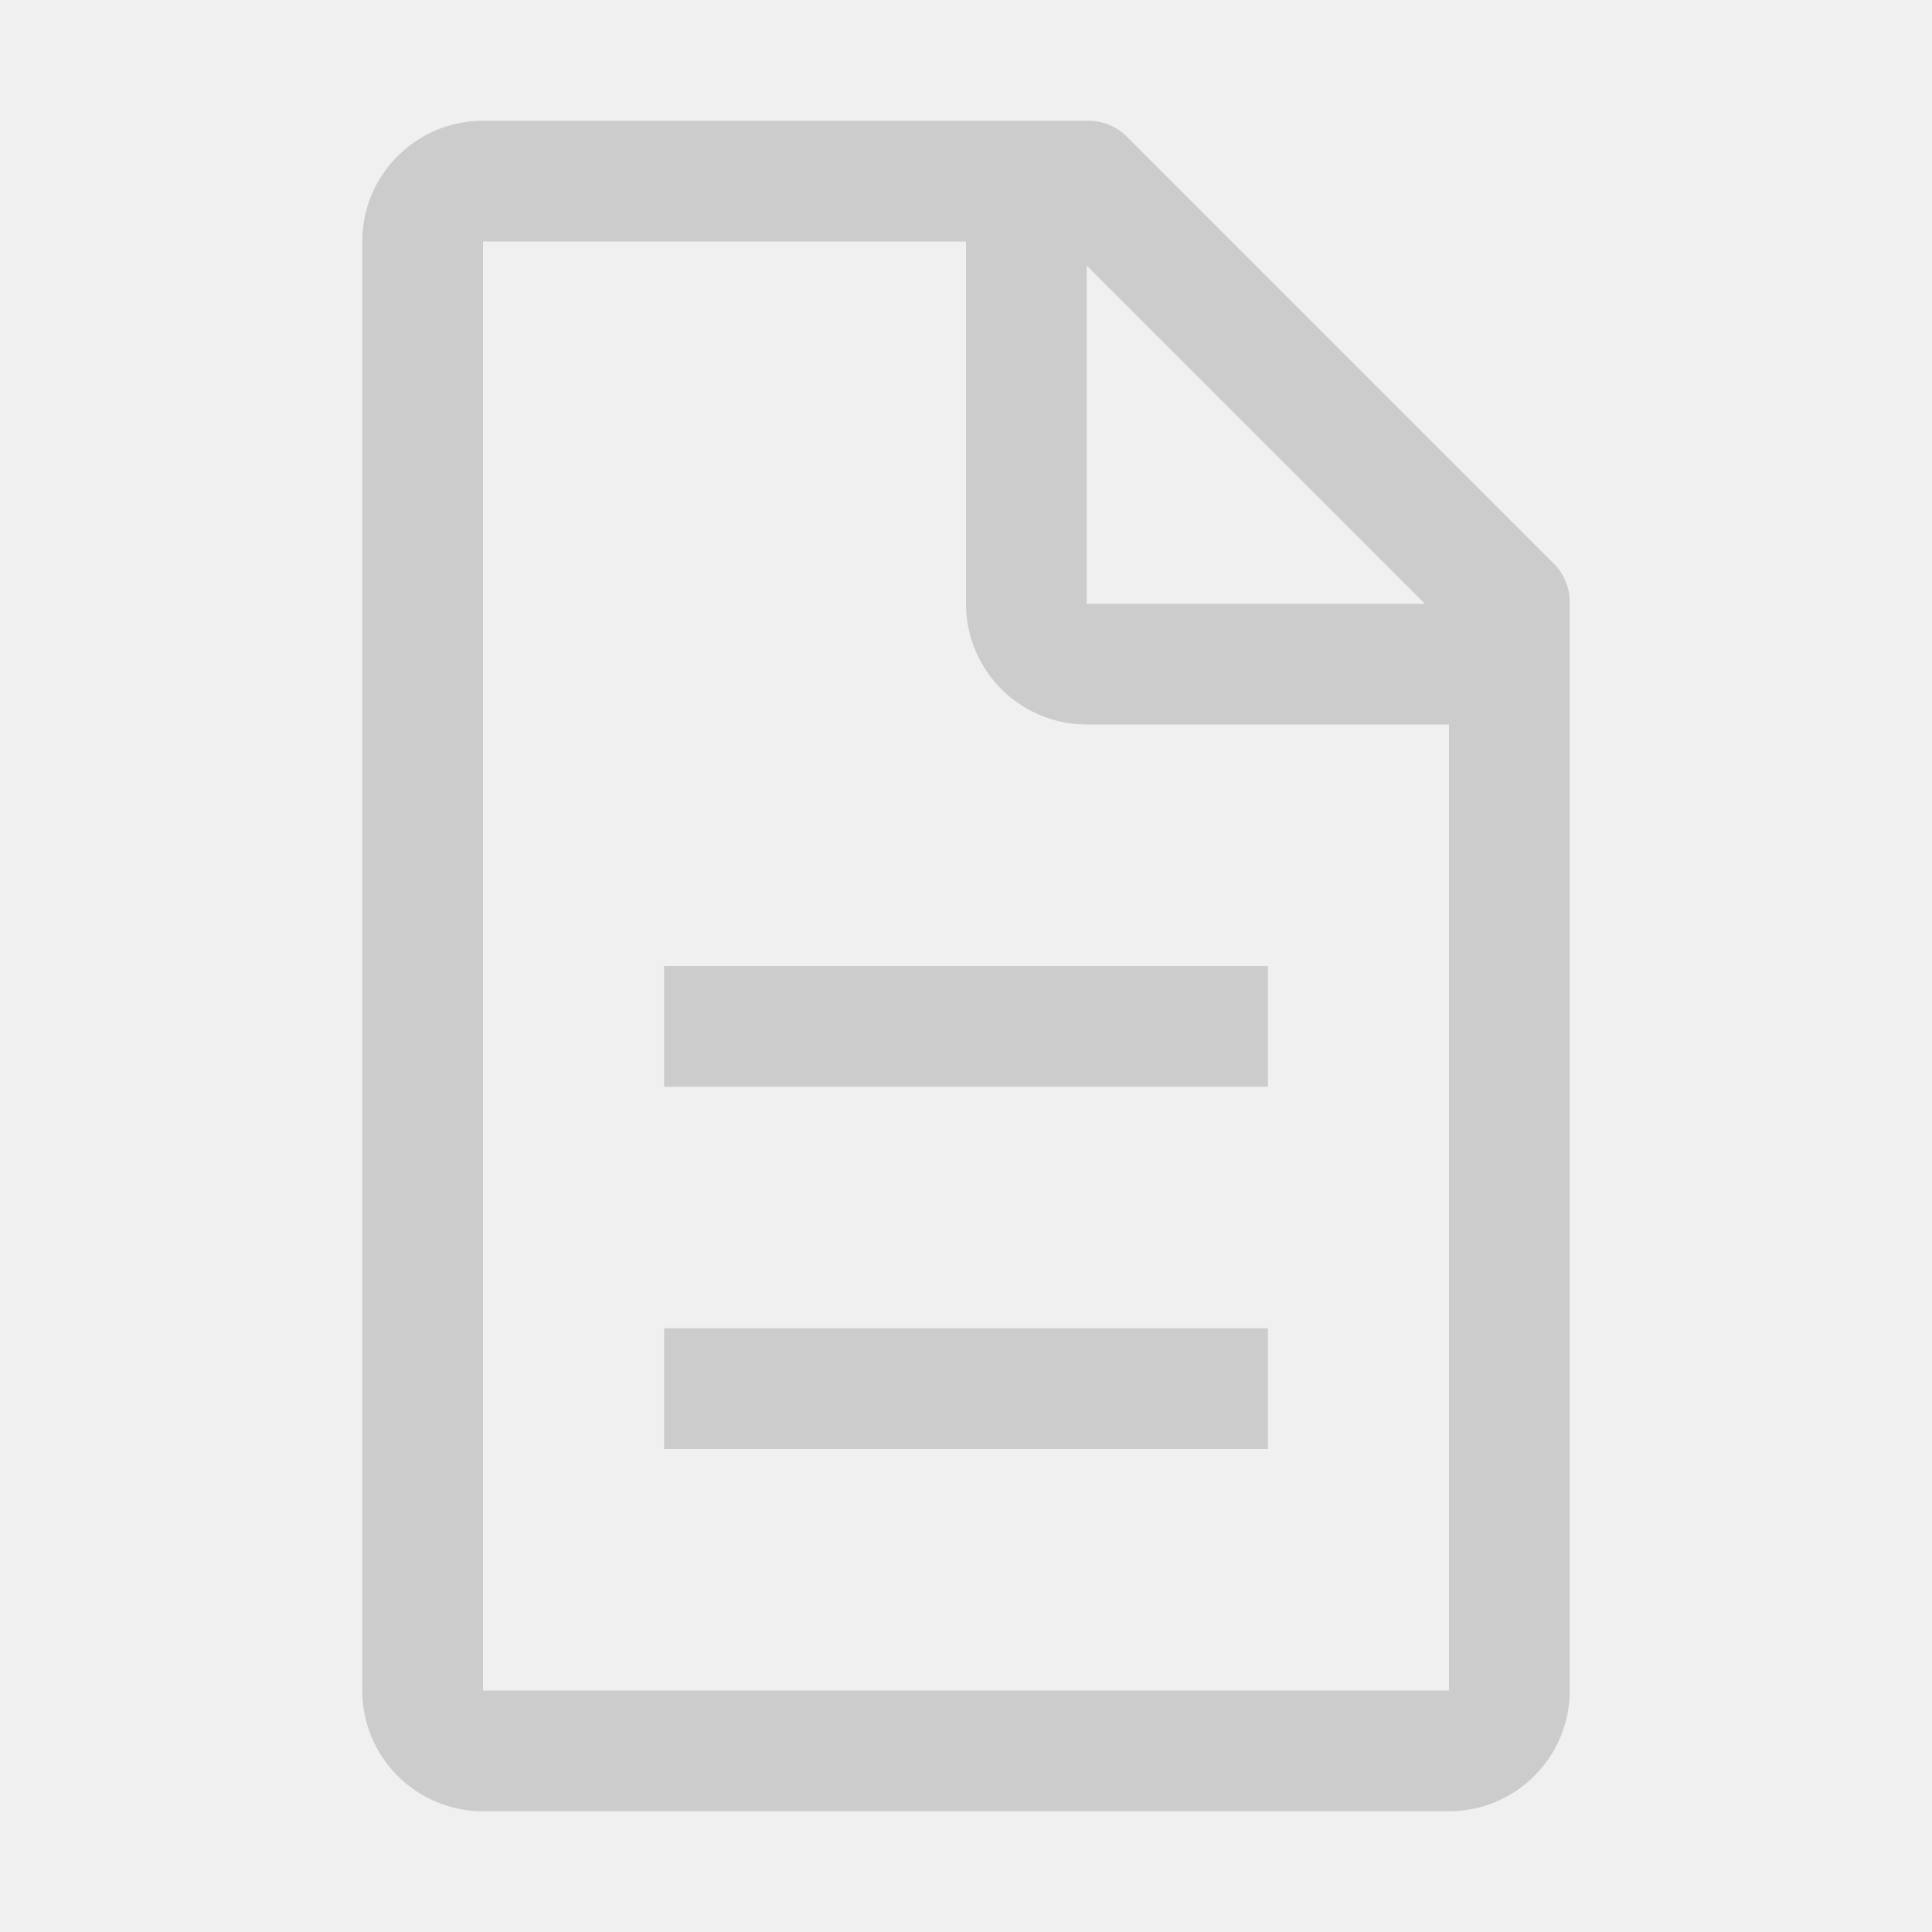
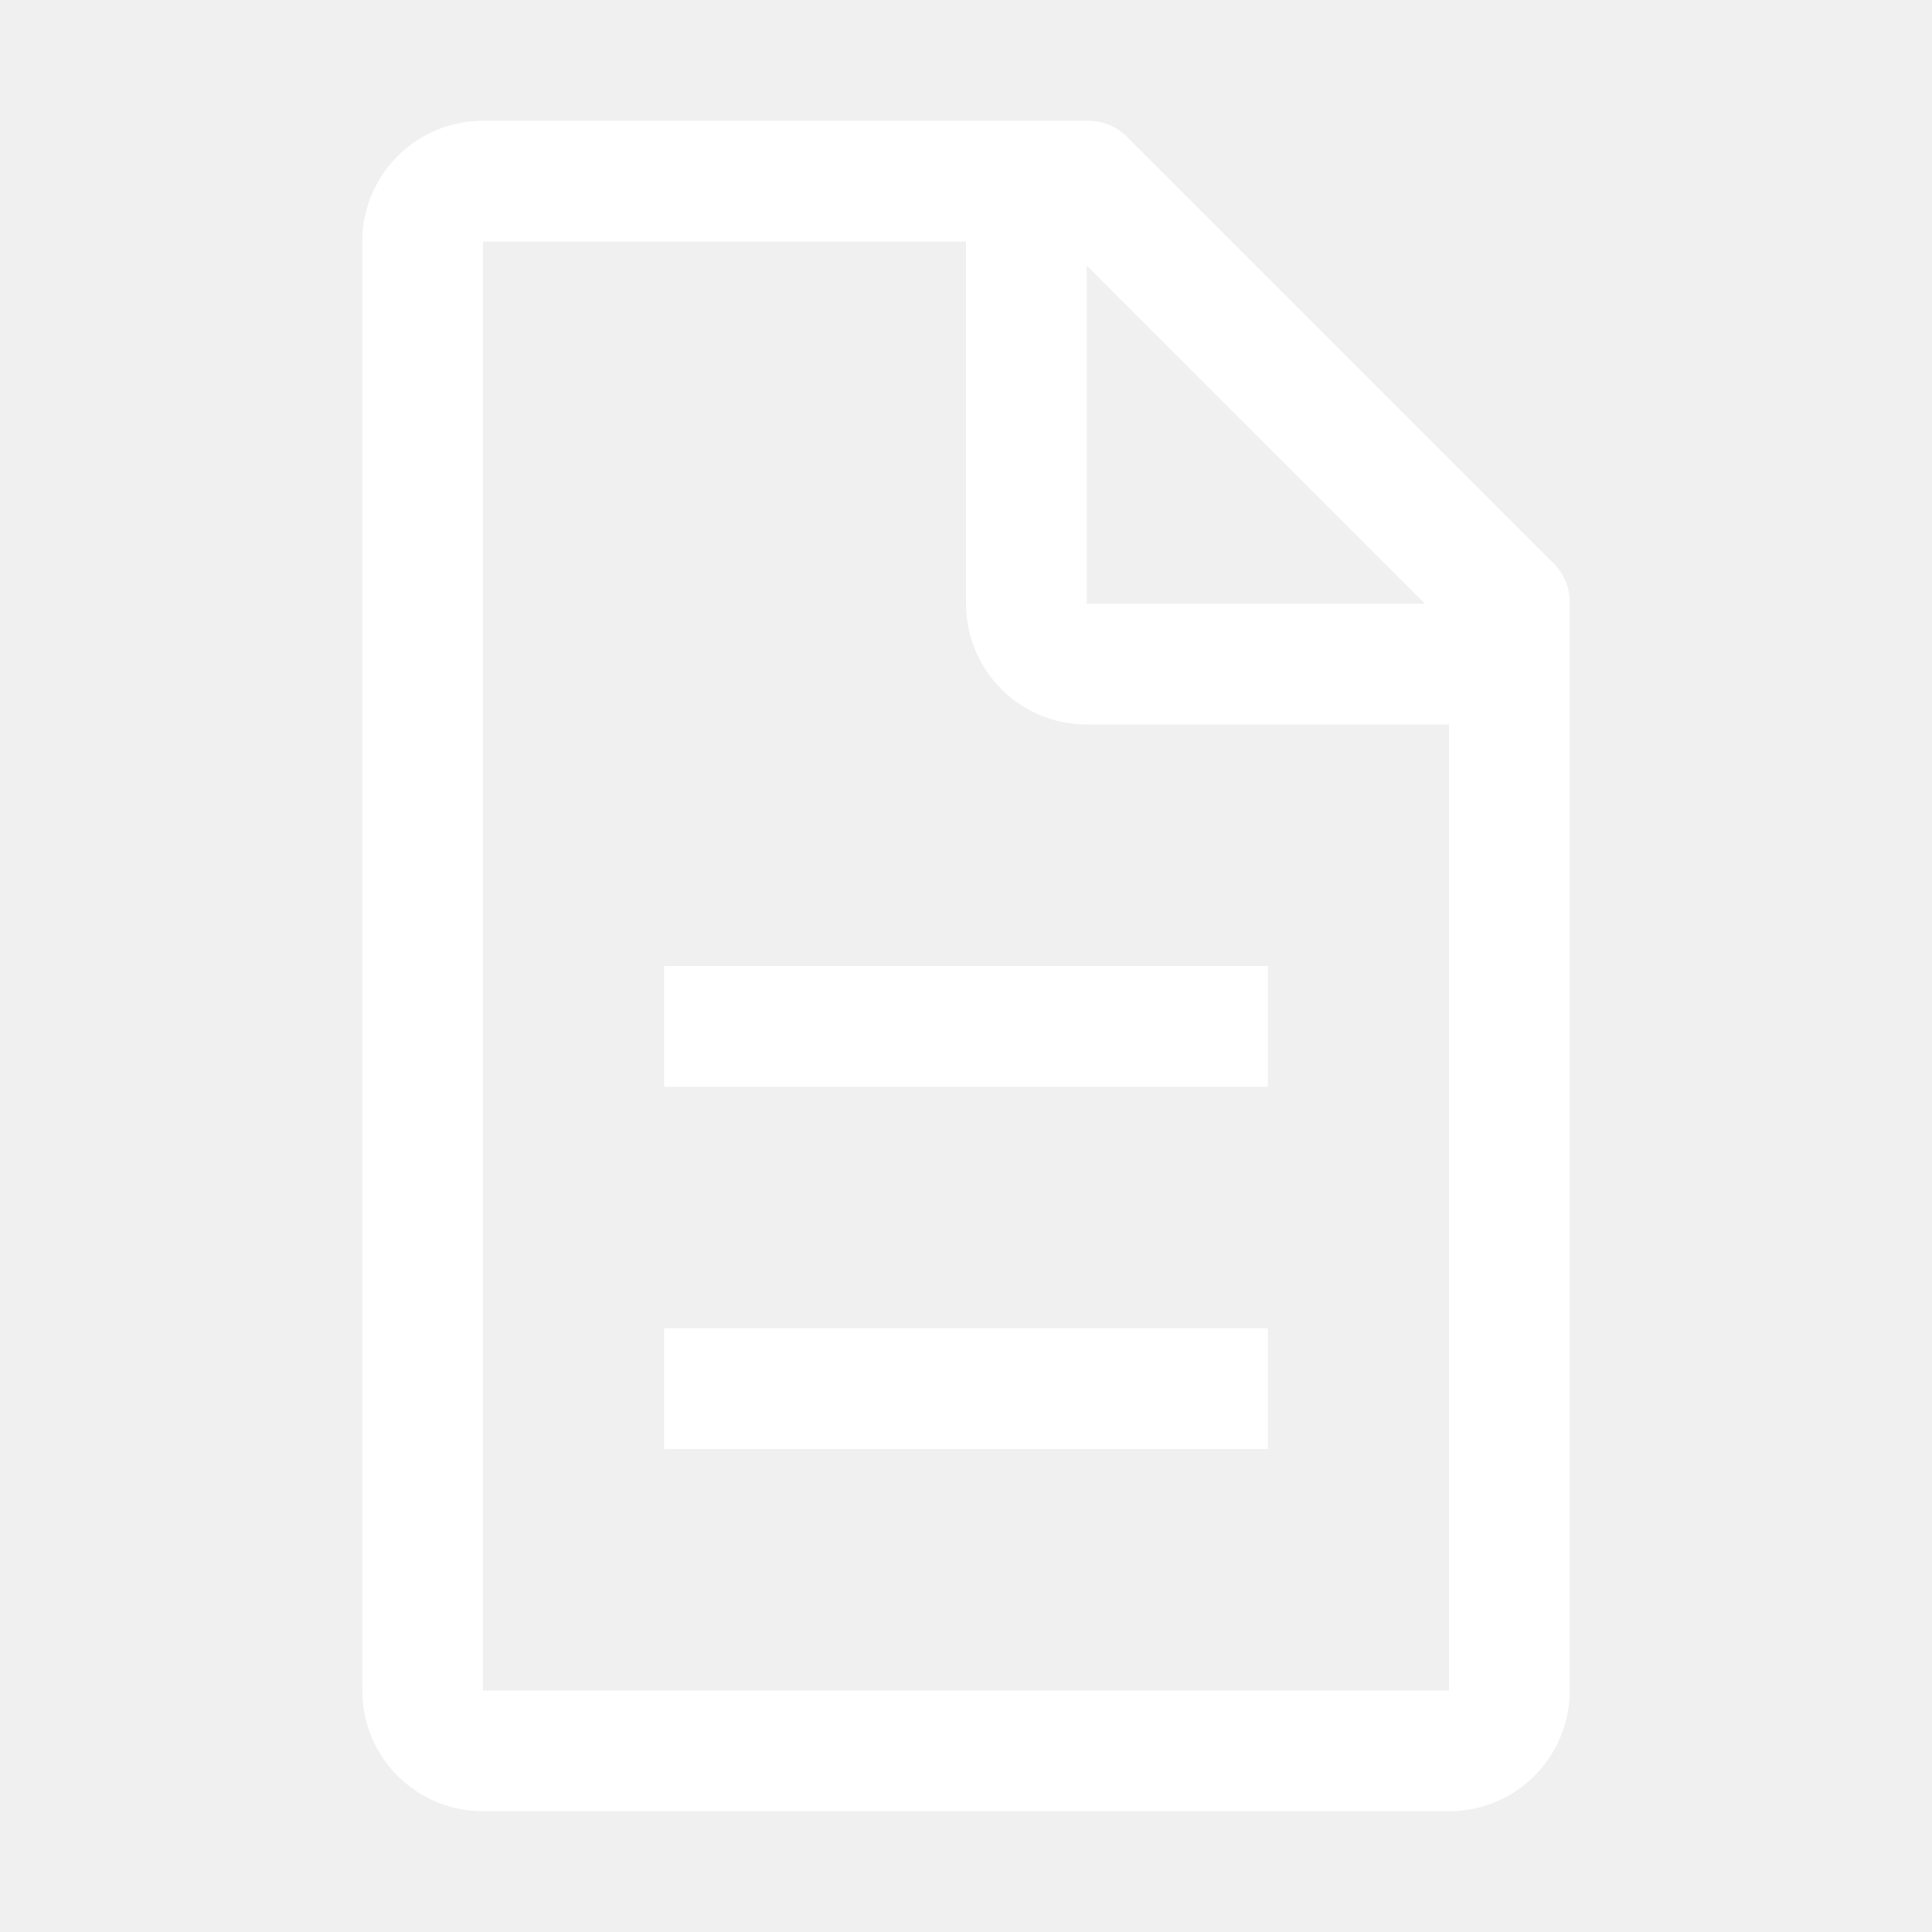
- <svg xmlns="http://www.w3.org/2000/svg" focusable="false" preserveAspectRatio="xMidYMid meet" width="32" height="32" viewBox="0 0 32 32" aria-hidden="true" style="will-change: transform;fill:#CCC;">
+ <svg xmlns="http://www.w3.org/2000/svg" focusable="false" preserveAspectRatio="xMidYMid meet" width="32" height="32" viewBox="0 0 32 32" aria-hidden="true" style="will-change: transform;fill:#FFF;">
  <path d="M25.7 9.3l-7-7A.91.91 0 0 0 18 2H8a2 2 0 0 0-2 2v24a2 2 0 0 0 2 2h16a2 2 0 0 0 2-2V10a.91.91 0 0 0-.3-.7zM18 4.4l5.6 5.6H18zM24 28H8V4h8v6a2 2 0 0 0 2 2h6z" />
  <path d="M11 22h10v2H11zm0-6h10v2H11z" />
</svg>
